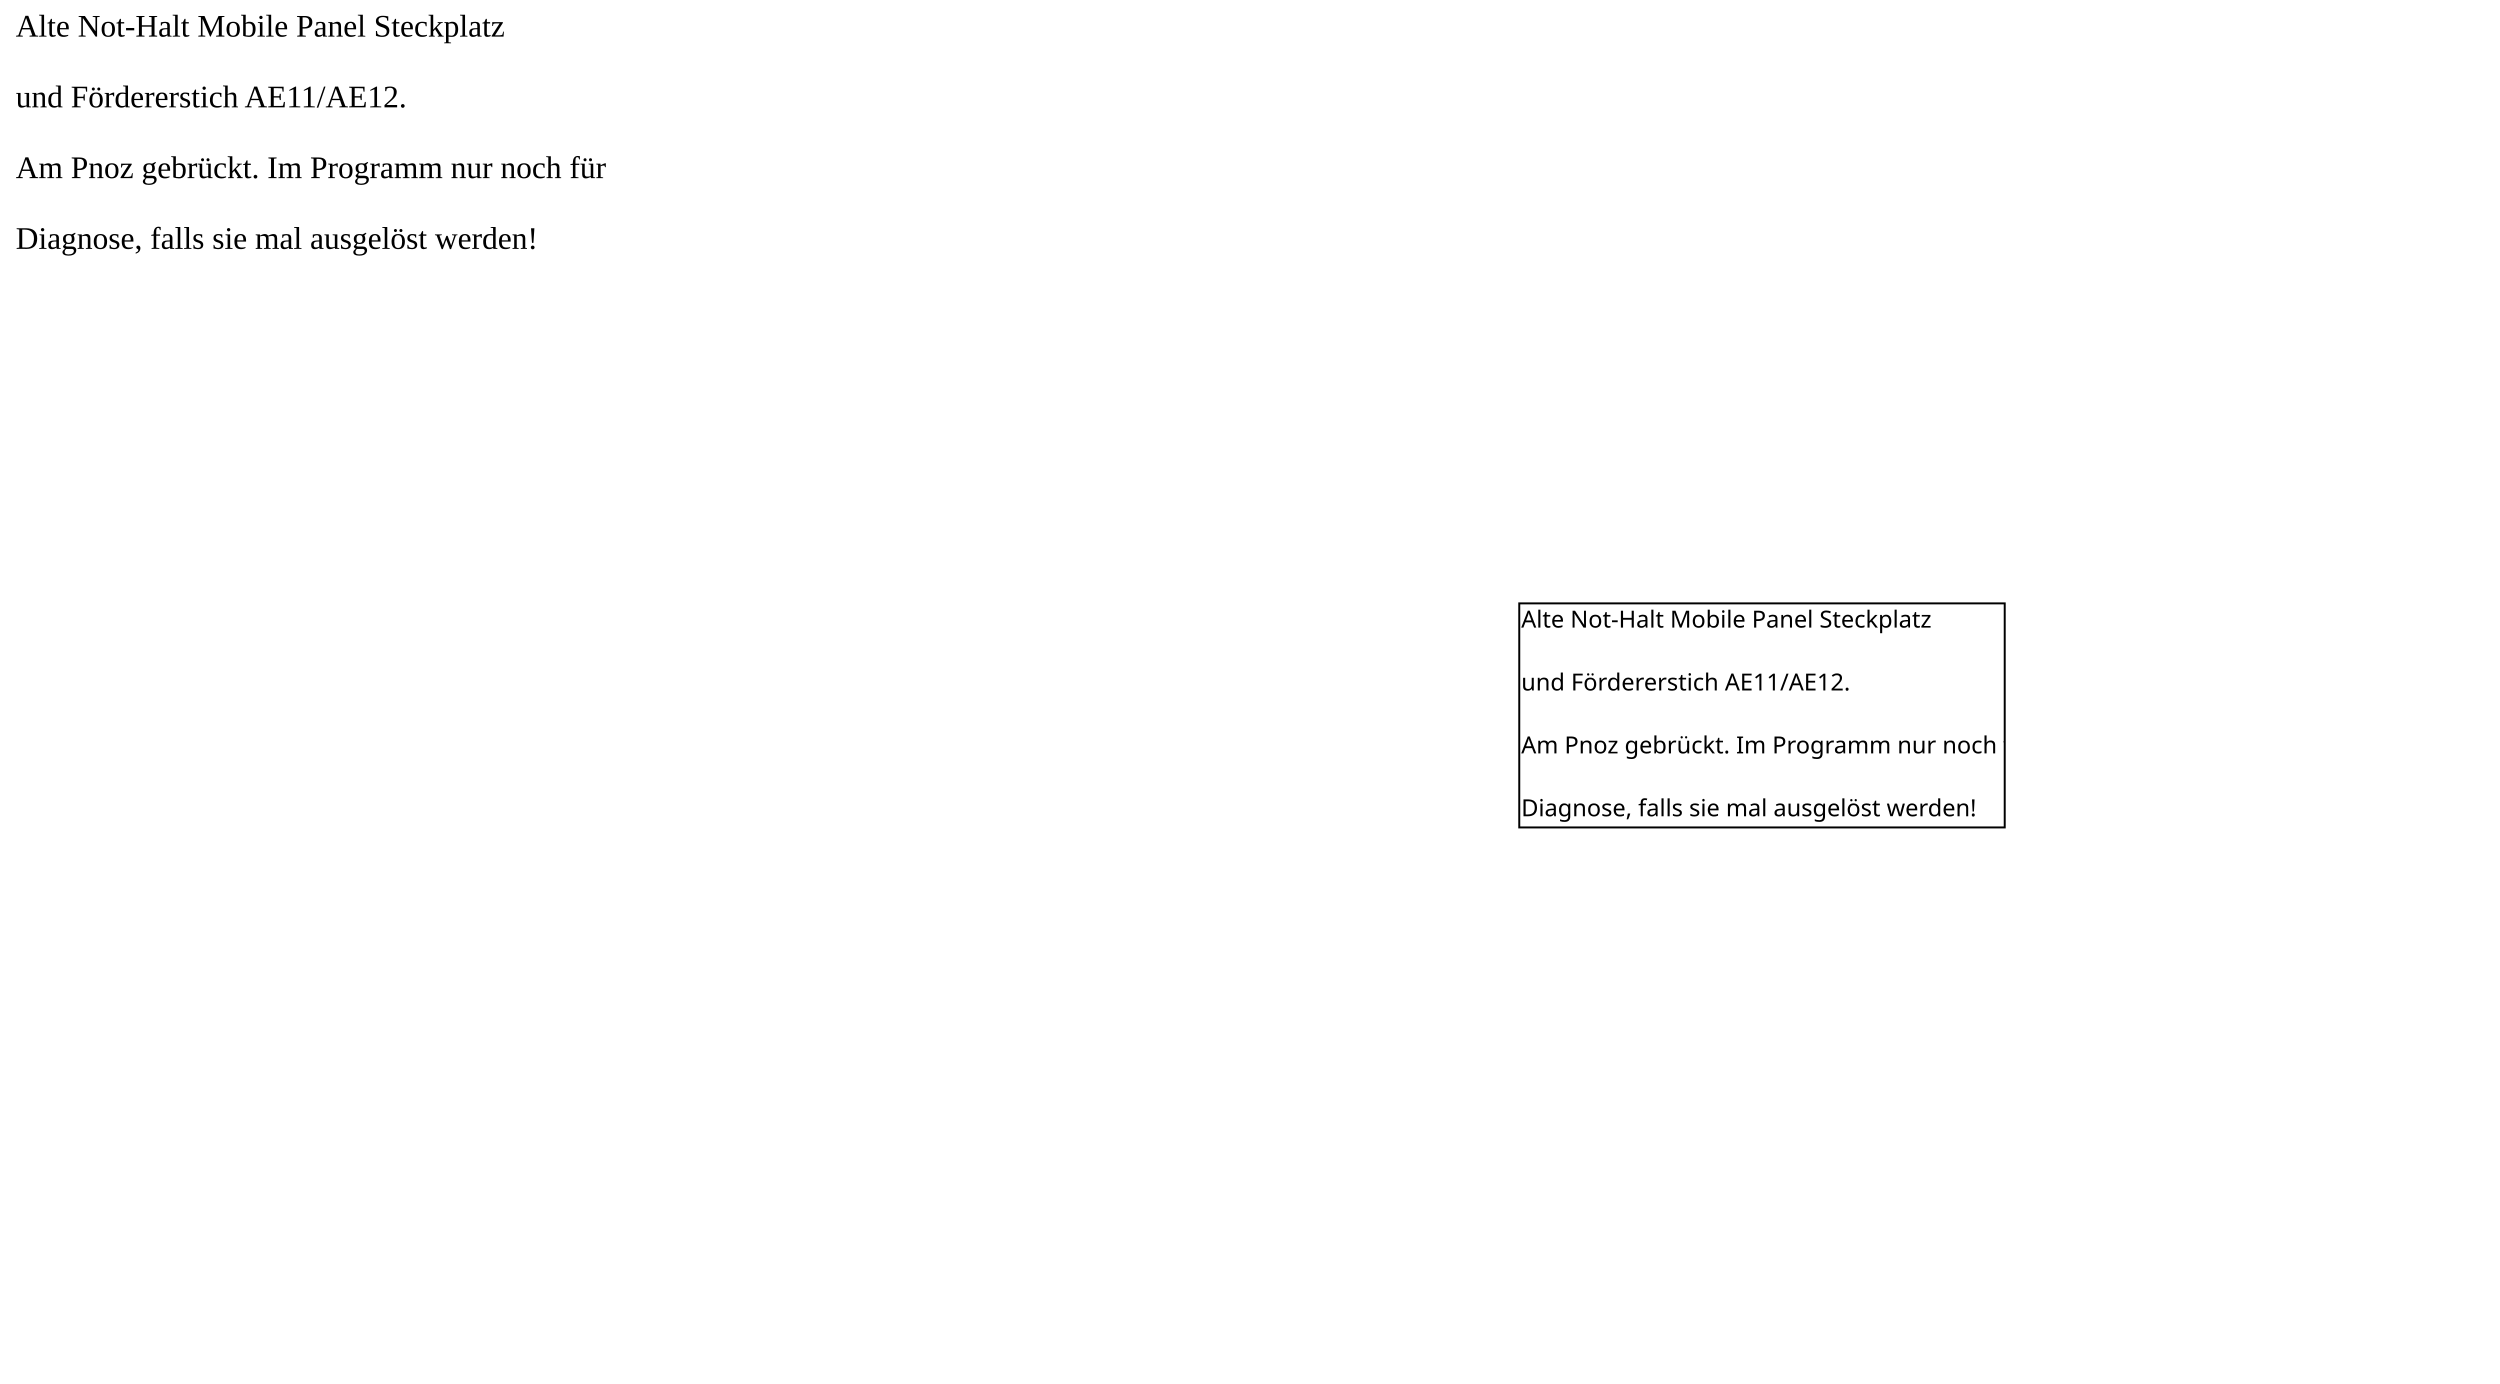
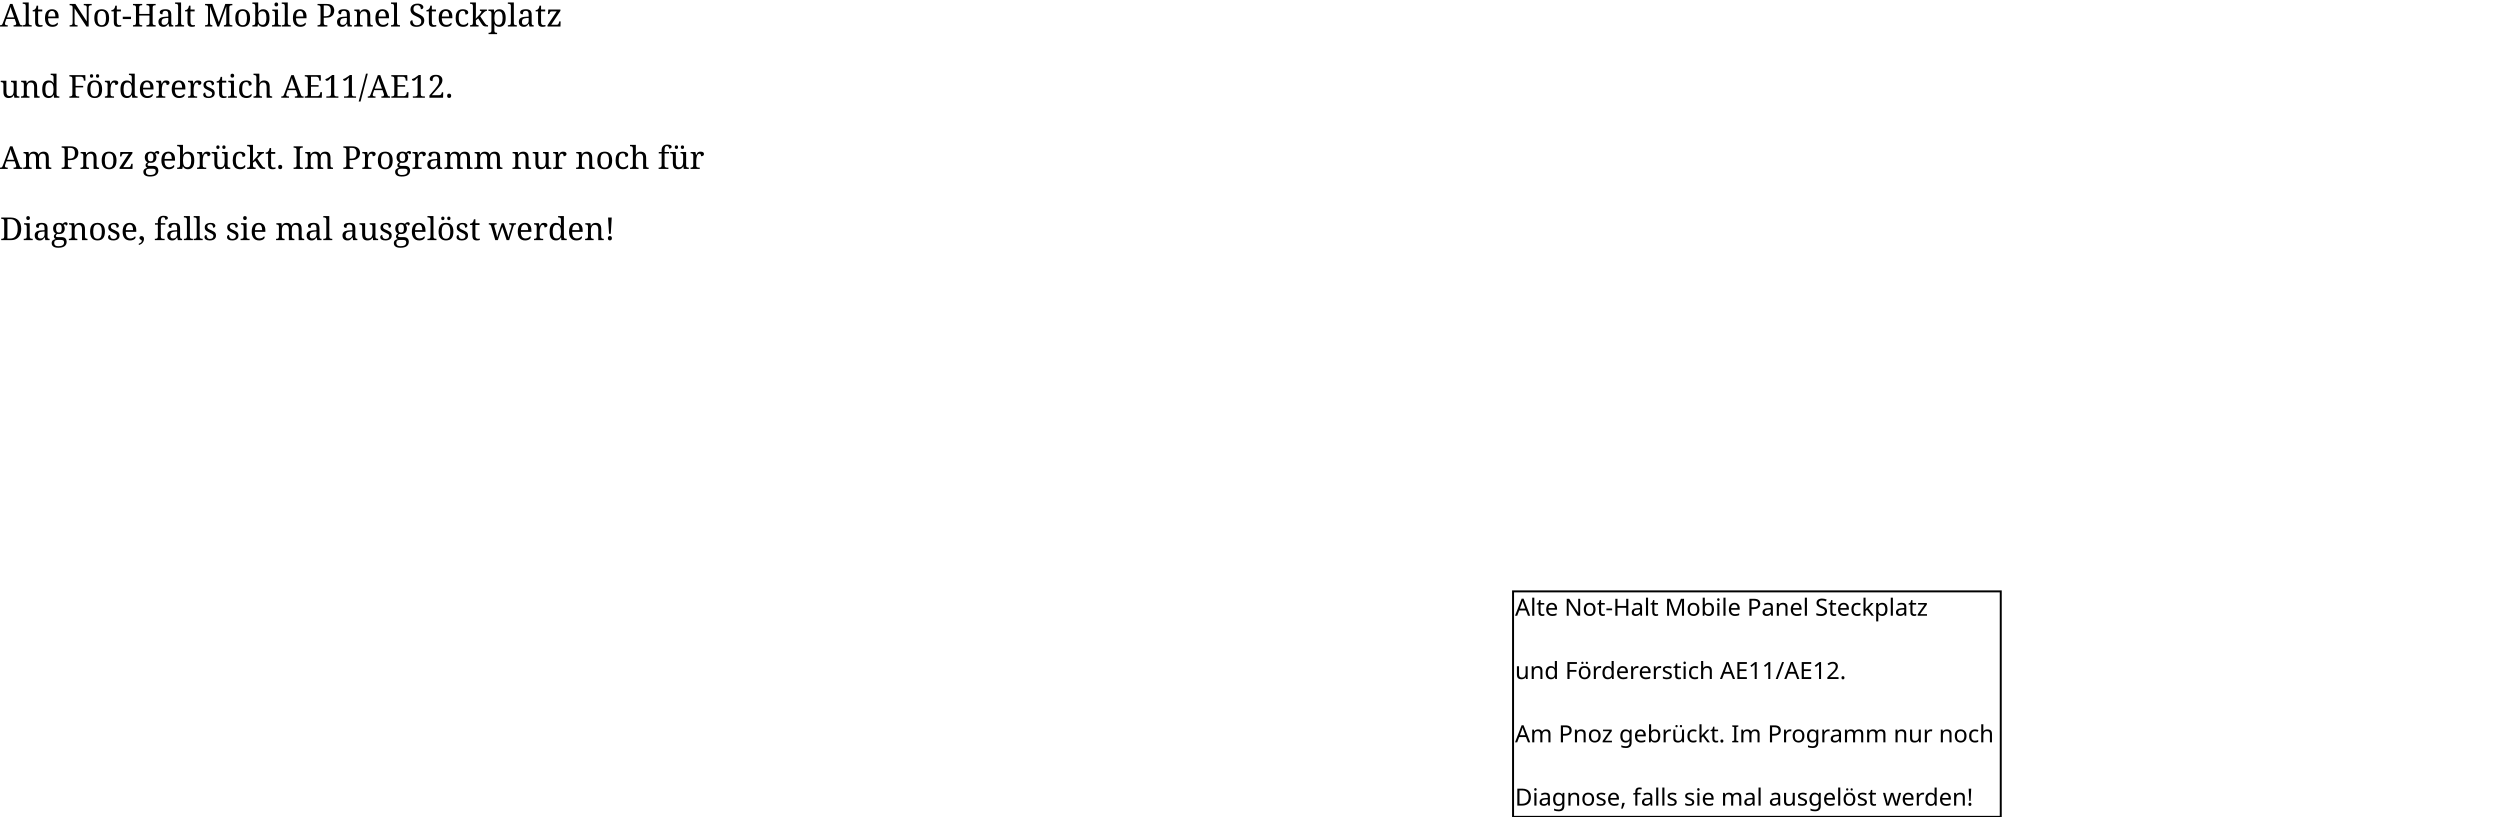
- <svg xmlns="http://www.w3.org/2000/svg" width="1272" height="704" viewBox="0 0 1272 704">
+ <svg xmlns="http://www.w3.org/2000/svg" width="1264" height="413" viewBox="0 0 1264 413">
  <defs>
    <clipPath id="clip1">
-       <rect x="773" y="307" width="246.69" height="114" />
+       <rect x="765" y="299" width="246.58" height="114" />
    </clipPath>
  </defs>
-   <text x="8" y="8.5" fill="rgb(0, 0, 0)" dominant-baseline="text-before-edge" font-size="16px" font-family="Times New Roman">Alte Not-Halt Mobile Panel Steckplatz</text>
-   <text x="8" y="44.5" fill="rgb(0, 0, 0)" dominant-baseline="text-before-edge" font-size="16px" font-family="Times New Roman">und Fördererstich AE11/AE12.</text>
-   <text x="8" y="80.5" fill="rgb(0, 0, 0)" dominant-baseline="text-before-edge" font-size="16px" font-family="Times New Roman">Am Pnoz gebrückt. Im Programm nur noch für</text>
-   <text x="8" y="116.5" fill="rgb(0, 0, 0)" dominant-baseline="text-before-edge" font-size="16px" font-family="Times New Roman">Diagnose, falls sie mal ausgelöst werden!</text>
-   <path d="M773,307 L1020,307 L1020,421 L773,421 Z" fill="none" stroke="rgb(0, 0, 0)" stroke-width="1" />
+   <text x="0" y="1" fill="rgb(0, 0, 0)" dominant-baseline="text-before-edge" font-size="16px" font-family="serif">Alte Not-Halt Mobile Panel Steckplatz</text>
+   <text x="0" y="37" fill="rgb(0, 0, 0)" dominant-baseline="text-before-edge" font-size="16px" font-family="serif">und Fördererstich AE11/AE12.</text>
+   <text x="0" y="73" fill="rgb(0, 0, 0)" dominant-baseline="text-before-edge" font-size="16px" font-family="serif">Am Pnoz gebrückt. Im Programm nur noch für</text>
+   <text x="0" y="109" fill="rgb(0, 0, 0)" dominant-baseline="text-before-edge" font-size="16px" font-family="serif">Diagnose, falls sie mal ausgelöst werden!</text>
+   <path d="M765,299 L1011.58,299 L1011.58,413 L765,413 Z" fill="none" stroke="rgb(0, 0, 0)" stroke-width="1" />
  <g clip-path="url(#clip1)">
-     <text x="774" y="310" fill="rgb(0, 0, 0)" dominant-baseline="text-before-edge" font-size="12px" font-family="Segoe UI">Alte Not-Halt Mobile Panel Steckplatz</text>
+     <text x="766" y="302" fill="rgb(0, 0, 0)" dominant-baseline="text-before-edge" font-size="12px" font-family="Segoe UI">Alte Not-Halt Mobile Panel Steckplatz</text>
  </g>
  <g clip-path="url(#clip1)">
-     <text x="774" y="342" fill="rgb(0, 0, 0)" dominant-baseline="text-before-edge" font-size="12px" font-family="Segoe UI">und Fördererstich AE11/AE12.</text>
+     <text x="766" y="334" fill="rgb(0, 0, 0)" dominant-baseline="text-before-edge" font-size="12px" font-family="Segoe UI">und Fördererstich AE11/AE12.</text>
  </g>
  <g clip-path="url(#clip1)">
-     <text x="774" y="374" fill="rgb(0, 0, 0)" dominant-baseline="text-before-edge" font-size="12px" font-family="Segoe UI">Am Pnoz gebrückt. Im Programm nur noch für</text>
+     <text x="766" y="366" fill="rgb(0, 0, 0)" dominant-baseline="text-before-edge" font-size="12px" font-family="Segoe UI">Am Pnoz gebrückt. Im Programm nur noch für</text>
  </g>
  <g clip-path="url(#clip1)">
-     <text x="774" y="406" fill="rgb(0, 0, 0)" dominant-baseline="text-before-edge" font-size="12px" font-family="Segoe UI">Diagnose, falls sie mal ausgelöst werden!</text>
+     <text x="766" y="398" fill="rgb(0, 0, 0)" dominant-baseline="text-before-edge" font-size="12px" font-family="Segoe UI">Diagnose, falls sie mal ausgelöst werden!</text>
  </g>
</svg>
